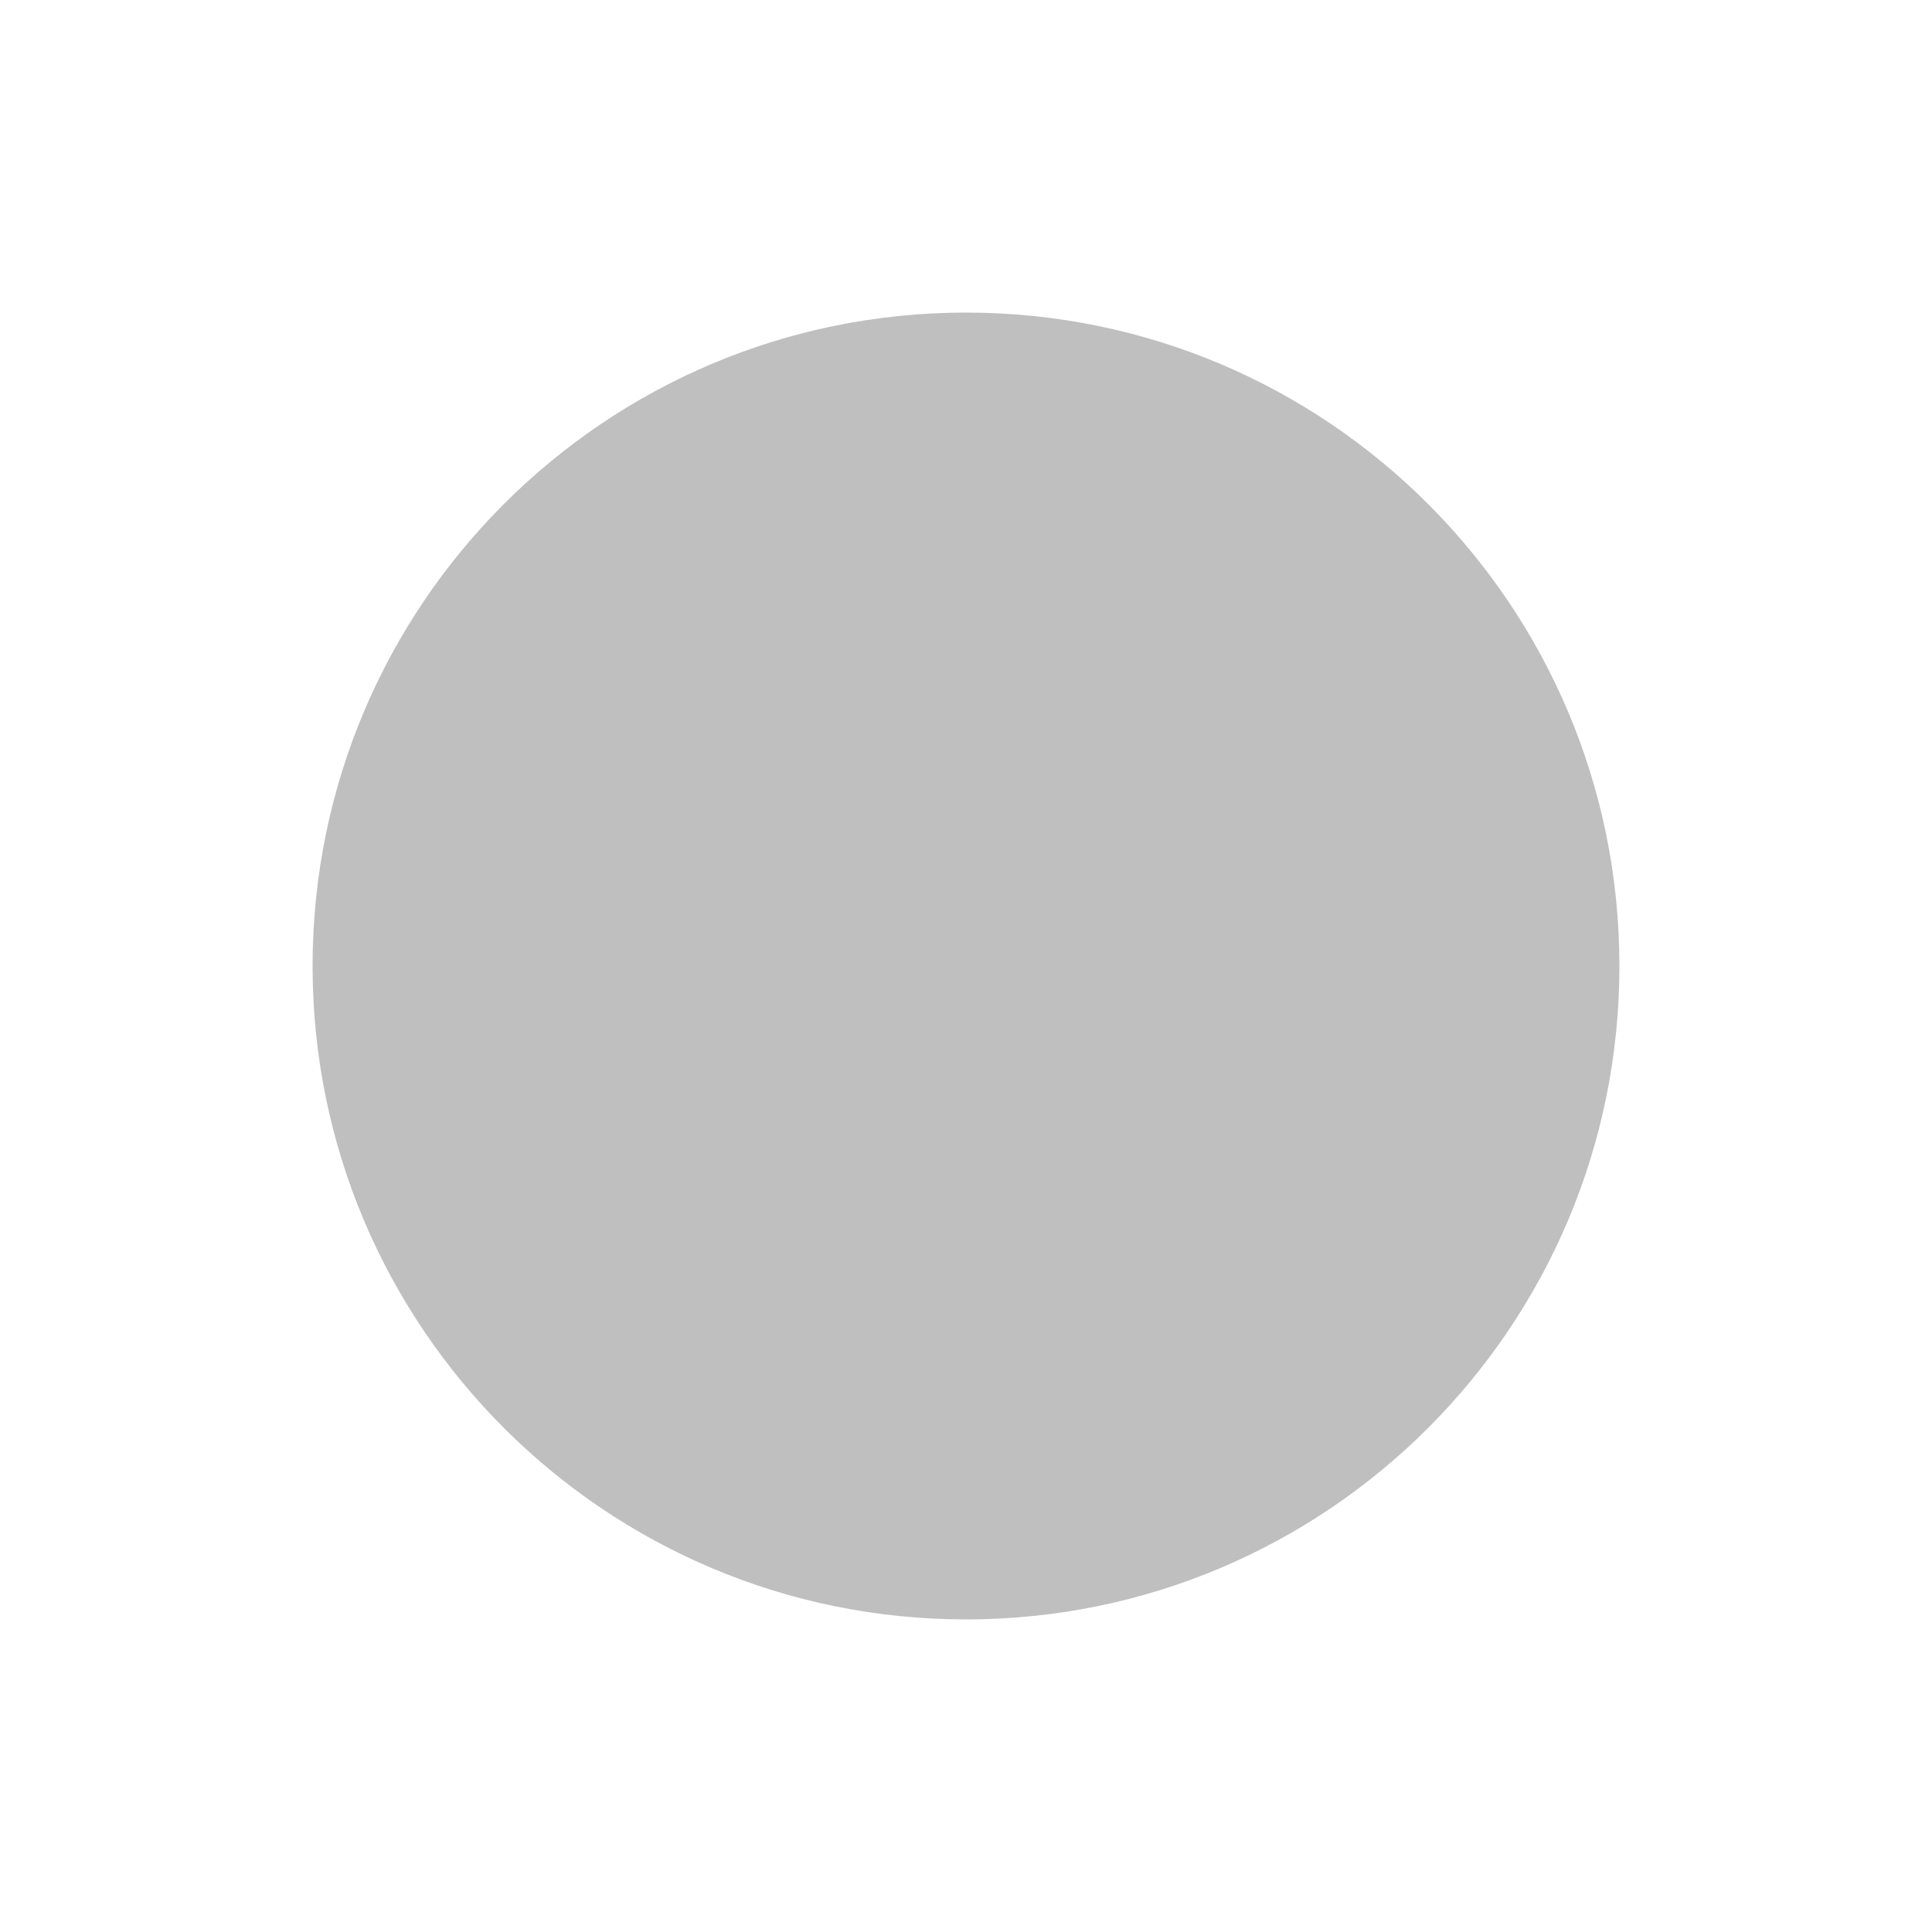
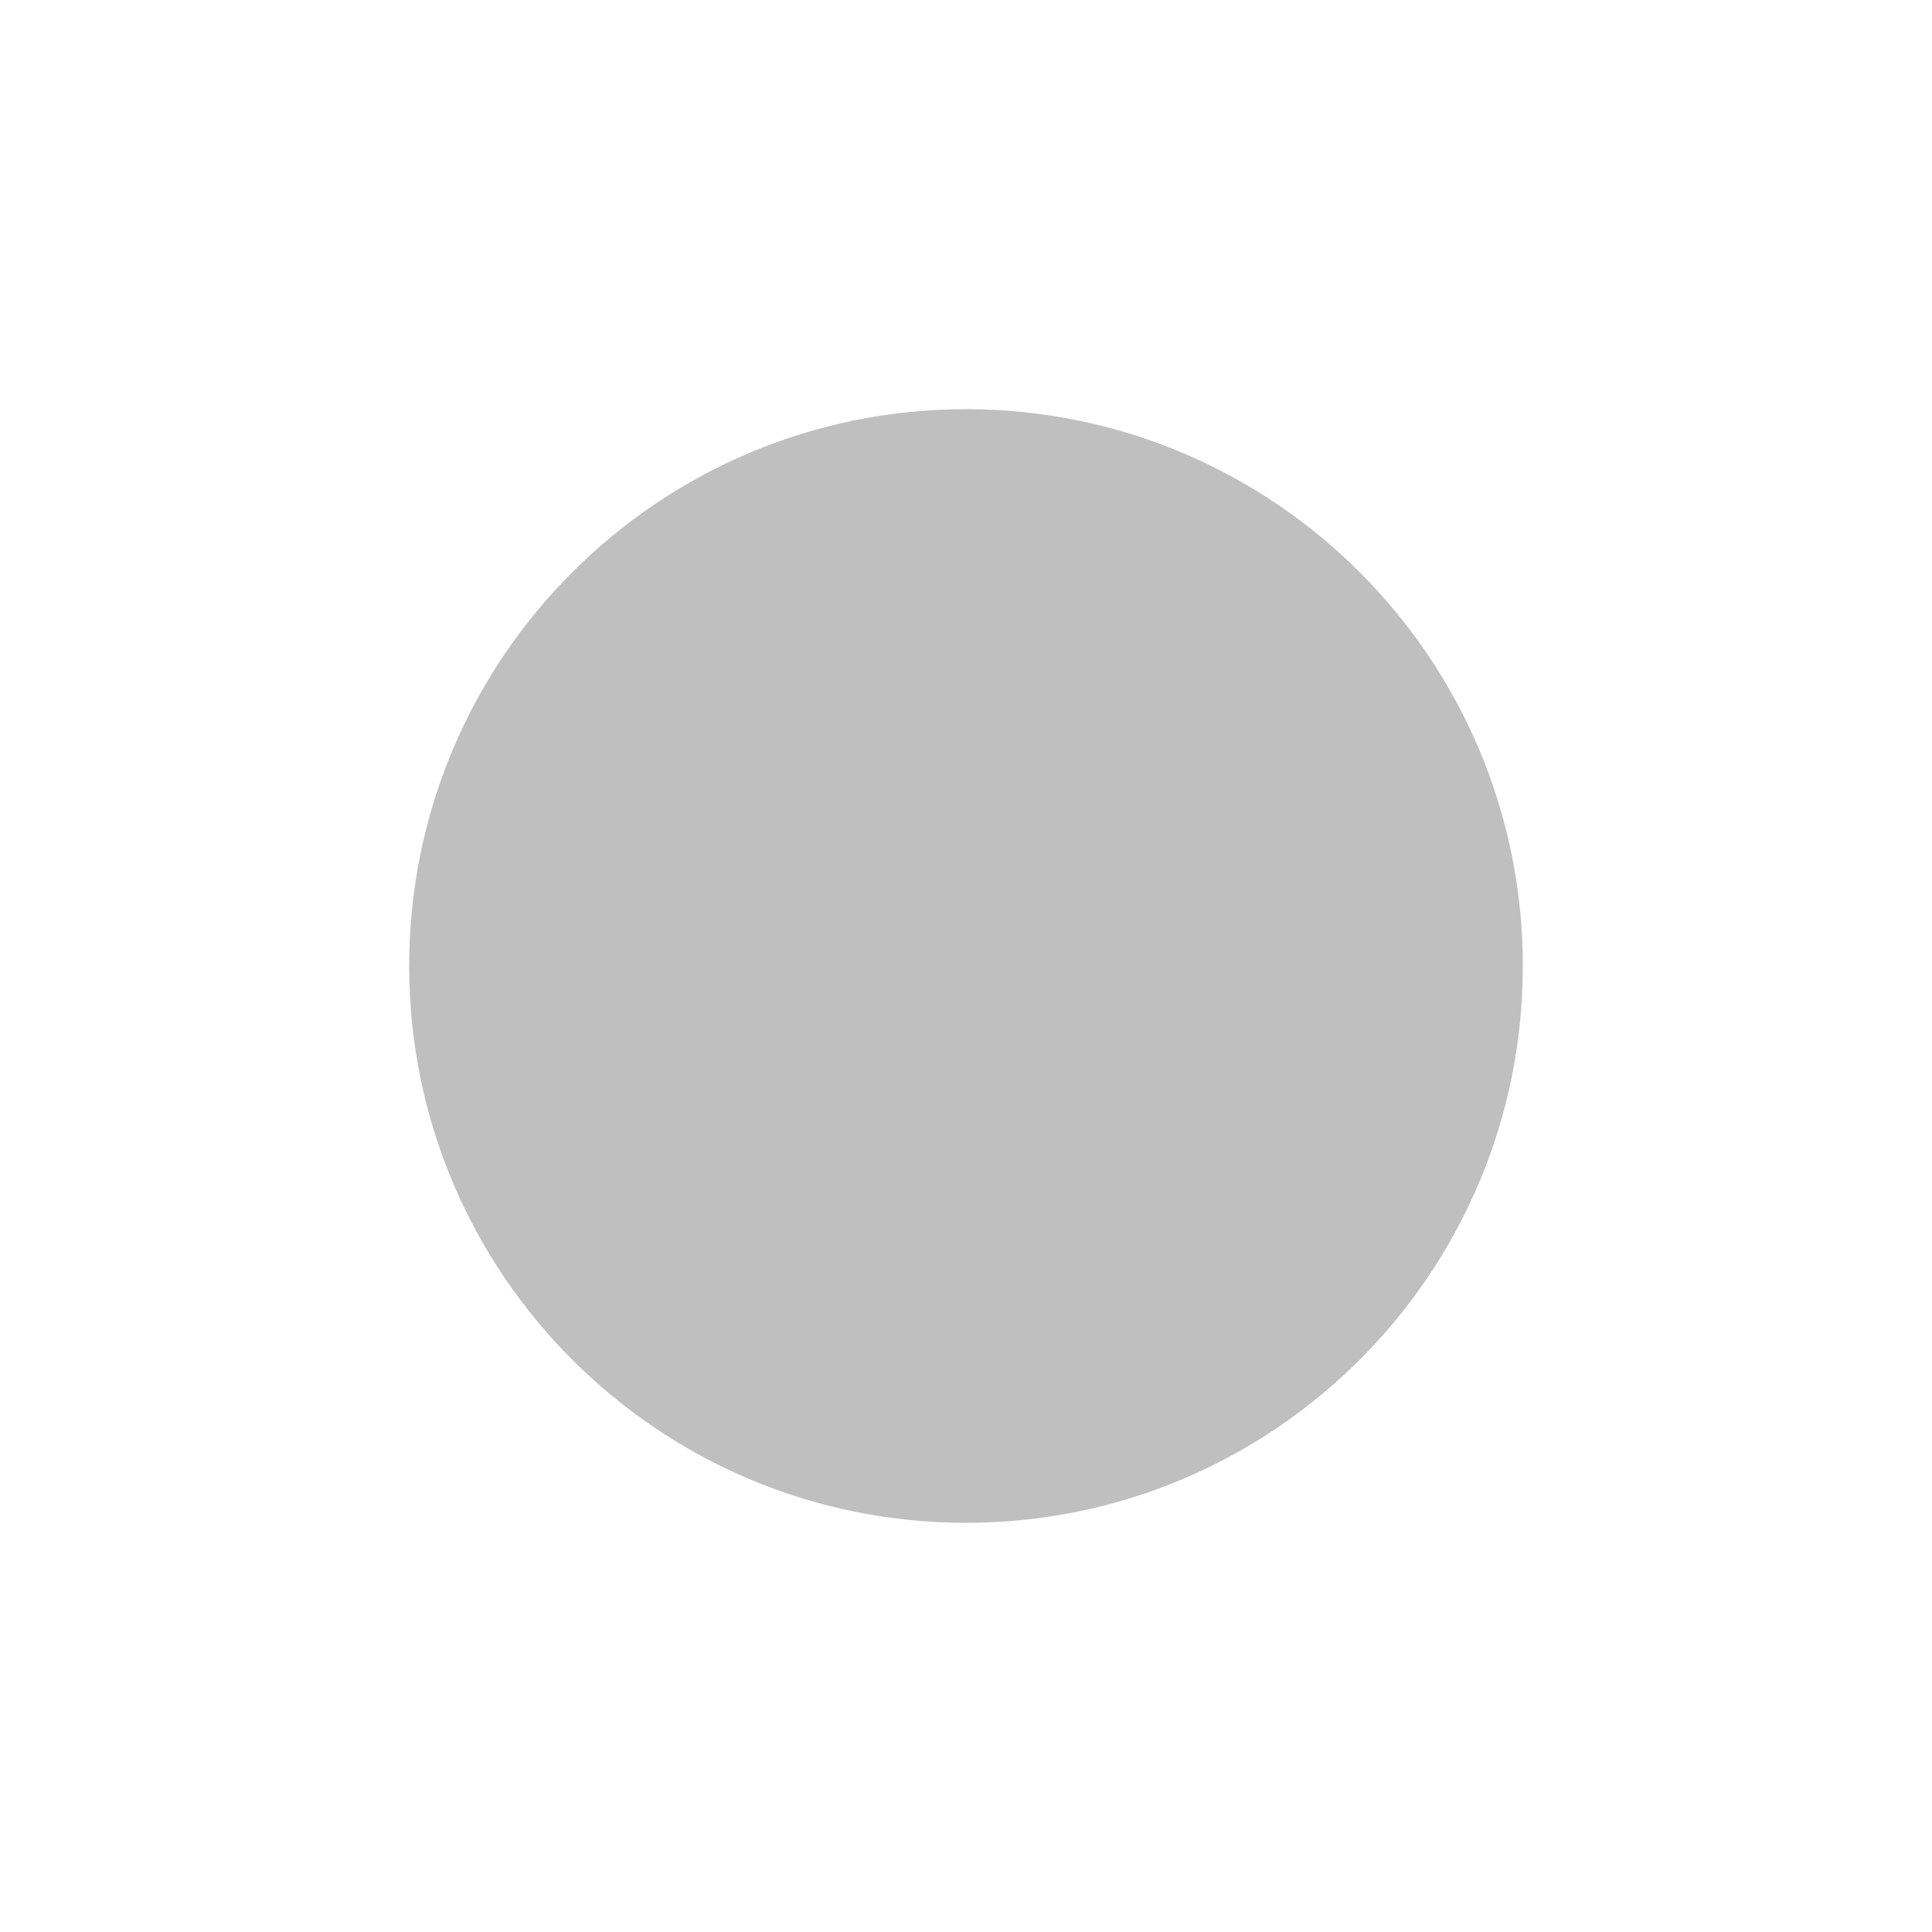
<svg xmlns="http://www.w3.org/2000/svg" version="1.1" id="Layer_1" x="0px" y="0px" width="24px" height="24px" viewBox="0 0 24 24" enable-background="new 0 0 24 24" xml:space="preserve">
-   <circle opacity="0.5" fill="#7F7F7F" enable-background="new    " cx="12" cy="12" r="8.117" />
+   <circle opacity="0.5" fill="#7F7F7F" enable-background="new    " cx="12" cy="12" r="6.917" />
</svg>
